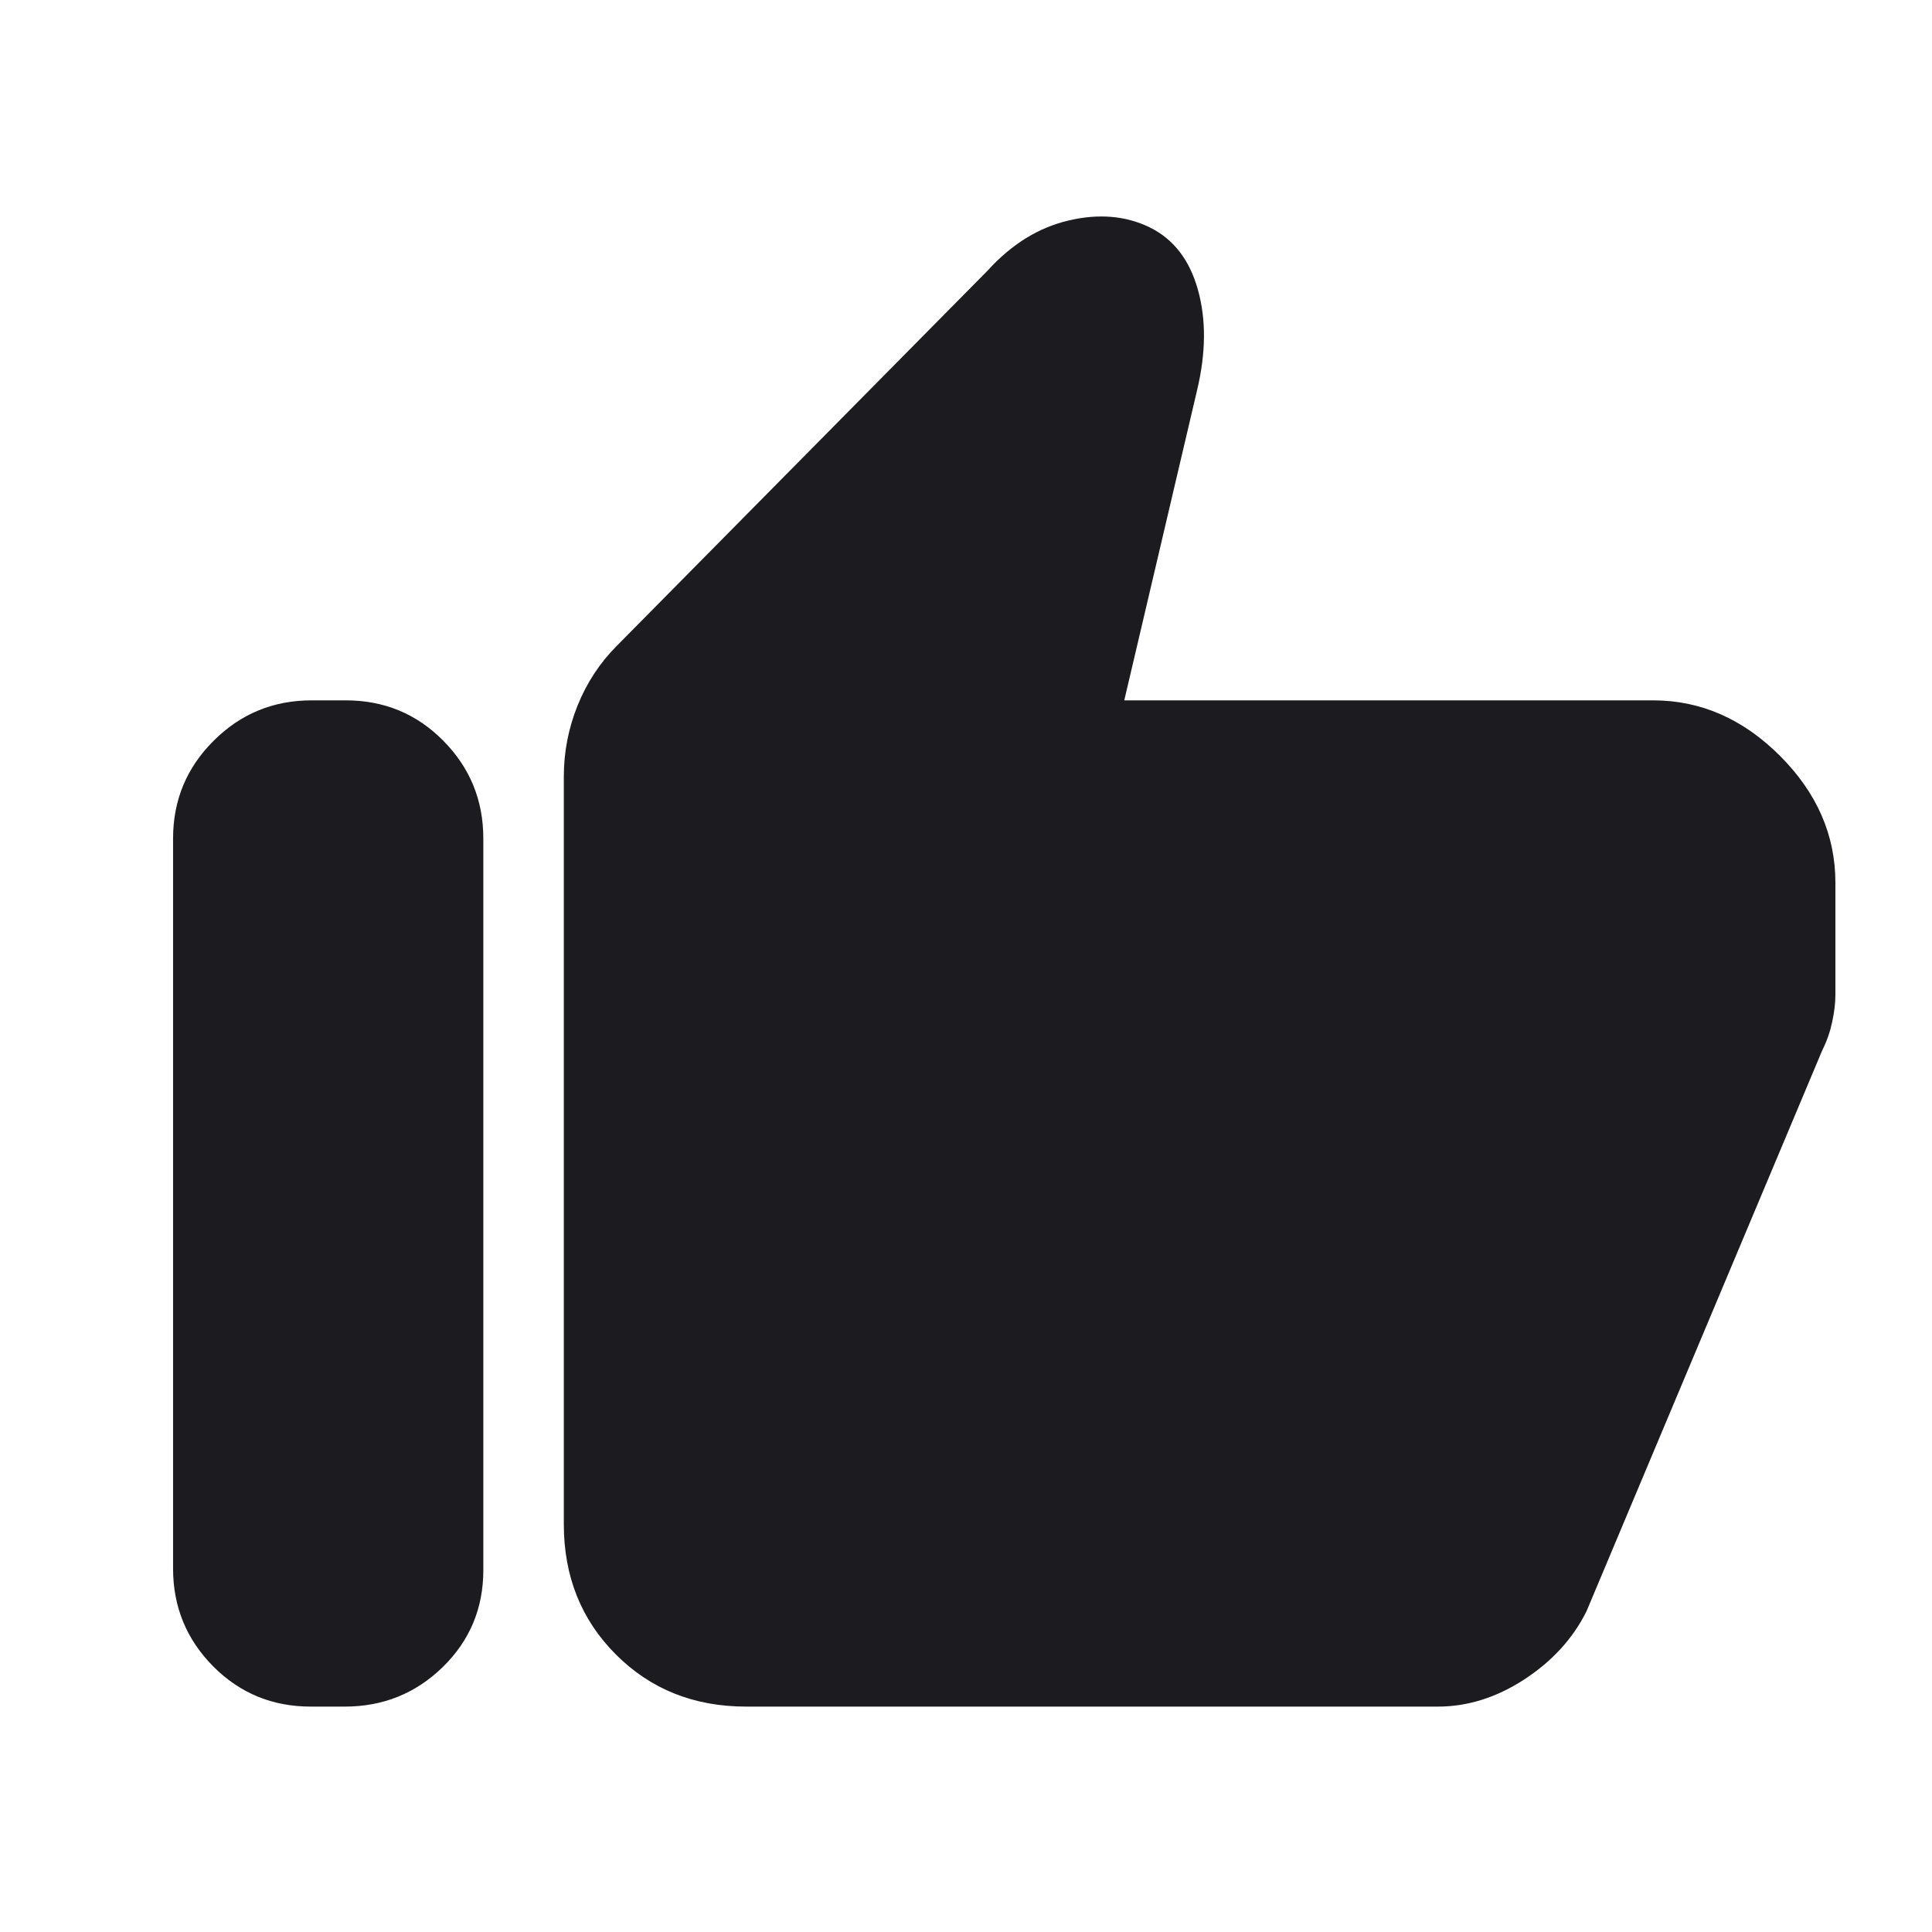
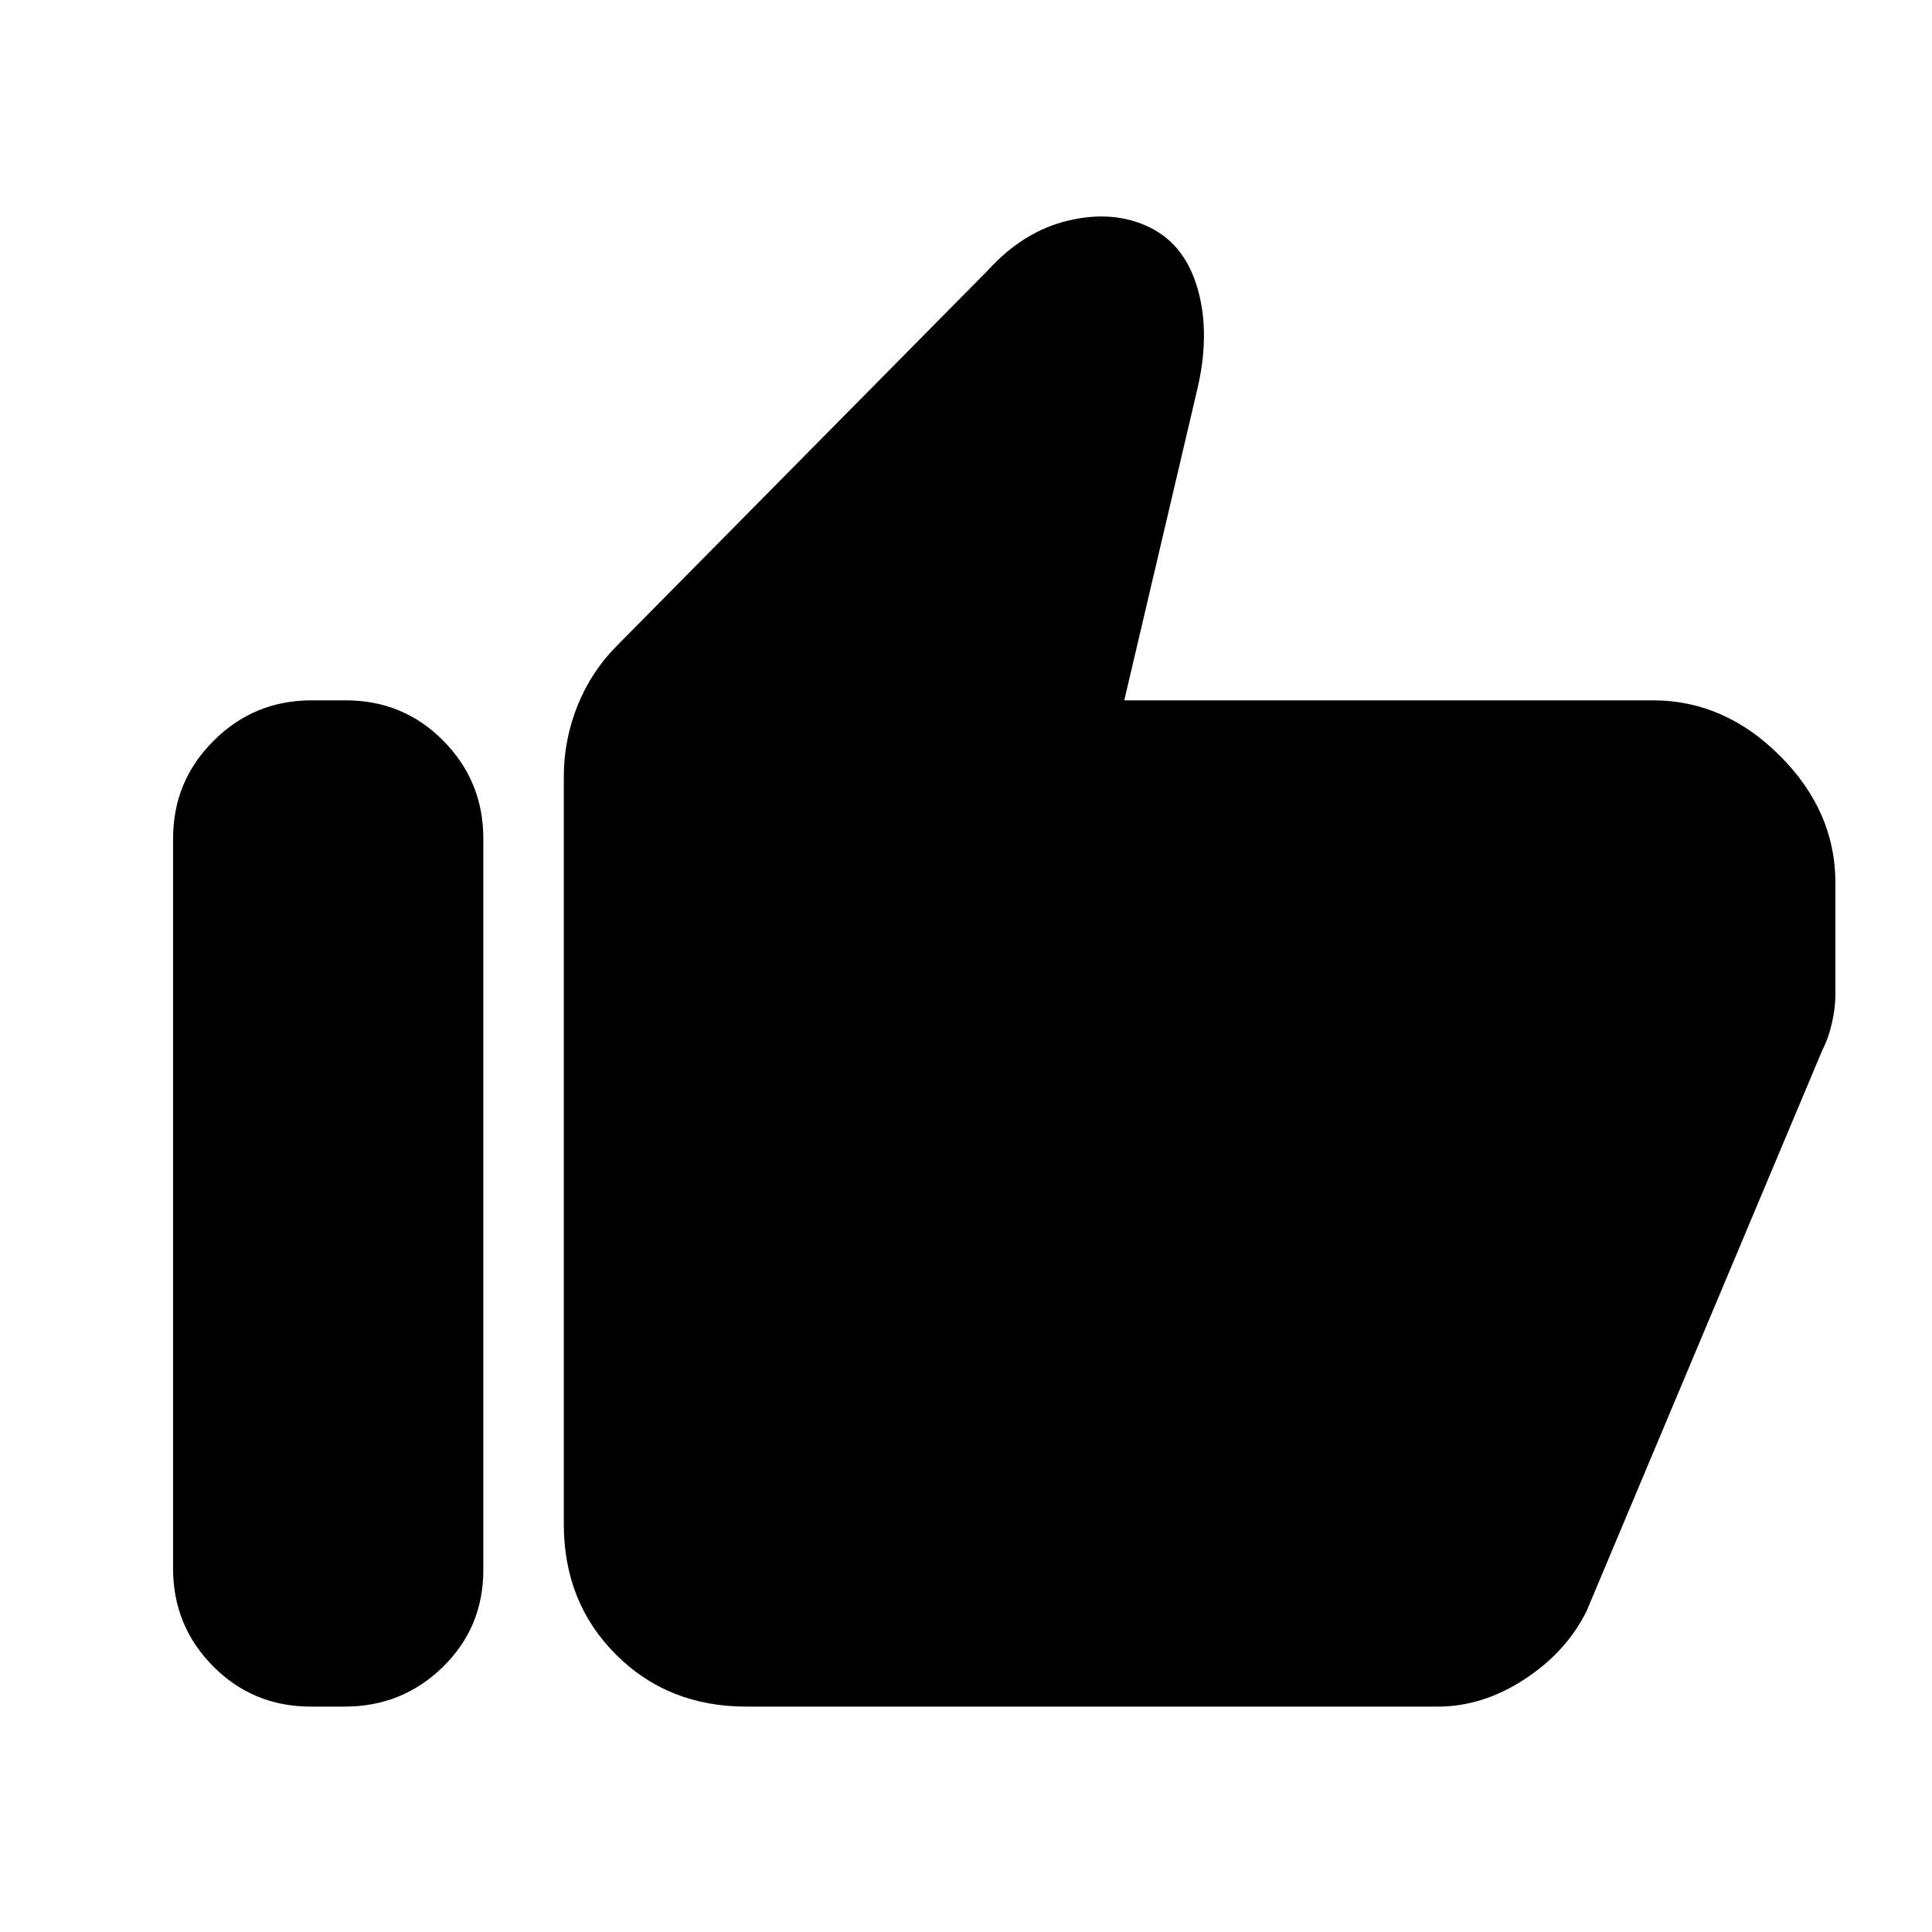
<svg xmlns="http://www.w3.org/2000/svg" width="24" height="24" viewBox="0 0 24 24" fill="none">
-   <path d="M20.535 8.7C21.126 8.7 21.652 8.93 22.111 9.389C22.571 9.849 22.8 10.374 22.8 10.966V12.357C22.8 12.458 22.787 12.57 22.76 12.695C22.733 12.82 22.693 12.936 22.639 13.042L19.708 20.016C19.538 20.357 19.279 20.639 18.933 20.864C18.588 21.088 18.23 21.2 17.862 21.2H9.27C8.622 21.2 8.083 20.985 7.651 20.553C7.22 20.122 7.004 19.582 7.004 18.935V9.646C7.004 9.342 7.061 9.048 7.175 8.764C7.29 8.48 7.452 8.233 7.664 8.021L12.27 3.36C12.567 3.033 12.902 2.826 13.275 2.739C13.648 2.651 13.983 2.68 14.279 2.823C14.575 2.967 14.776 3.225 14.88 3.596C14.985 3.968 14.981 4.386 14.87 4.85L13.966 8.7H20.535ZM3.86 21.2C3.383 21.2 2.979 21.033 2.647 20.699C2.316 20.364 2.15 19.96 2.15 19.485V10.416C2.15 9.941 2.318 9.536 2.654 9.202C2.989 8.867 3.395 8.7 3.872 8.7H4.295C4.772 8.7 5.176 8.867 5.507 9.202C5.838 9.536 6.004 9.941 6.004 10.416V19.504C6.004 19.979 5.836 20.38 5.501 20.708C5.165 21.036 4.759 21.2 4.283 21.2H3.86Z" fill="#1C1B1F" />
+   <path d="M20.535 8.7C21.126 8.7 21.652 8.93 22.111 9.389C22.571 9.849 22.8 10.374 22.8 10.966V12.357C22.8 12.458 22.787 12.57 22.76 12.695C22.733 12.82 22.693 12.936 22.639 13.042L19.708 20.016C19.538 20.357 19.279 20.639 18.933 20.864C18.588 21.088 18.23 21.2 17.862 21.2H9.27C8.622 21.2 8.083 20.985 7.651 20.553C7.22 20.122 7.004 19.582 7.004 18.935V9.646C7.004 9.342 7.061 9.048 7.175 8.764C7.29 8.48 7.452 8.233 7.664 8.021L12.27 3.36C12.567 3.033 12.902 2.826 13.275 2.739C13.648 2.651 13.983 2.68 14.279 2.823C14.575 2.967 14.776 3.225 14.88 3.596C14.985 3.968 14.981 4.386 14.87 4.85L13.966 8.7H20.535ZM3.86 21.2C3.383 21.2 2.979 21.033 2.647 20.699C2.316 20.364 2.15 19.96 2.15 19.485V10.416C2.15 9.941 2.318 9.536 2.654 9.202C2.989 8.867 3.395 8.7 3.872 8.7H4.295C4.772 8.7 5.176 8.867 5.507 9.202C5.838 9.536 6.004 9.941 6.004 10.416V19.504C6.004 19.979 5.836 20.38 5.501 20.708C5.165 21.036 4.759 21.2 4.283 21.2H3.86Z" fill="currentColor" />
</svg>
